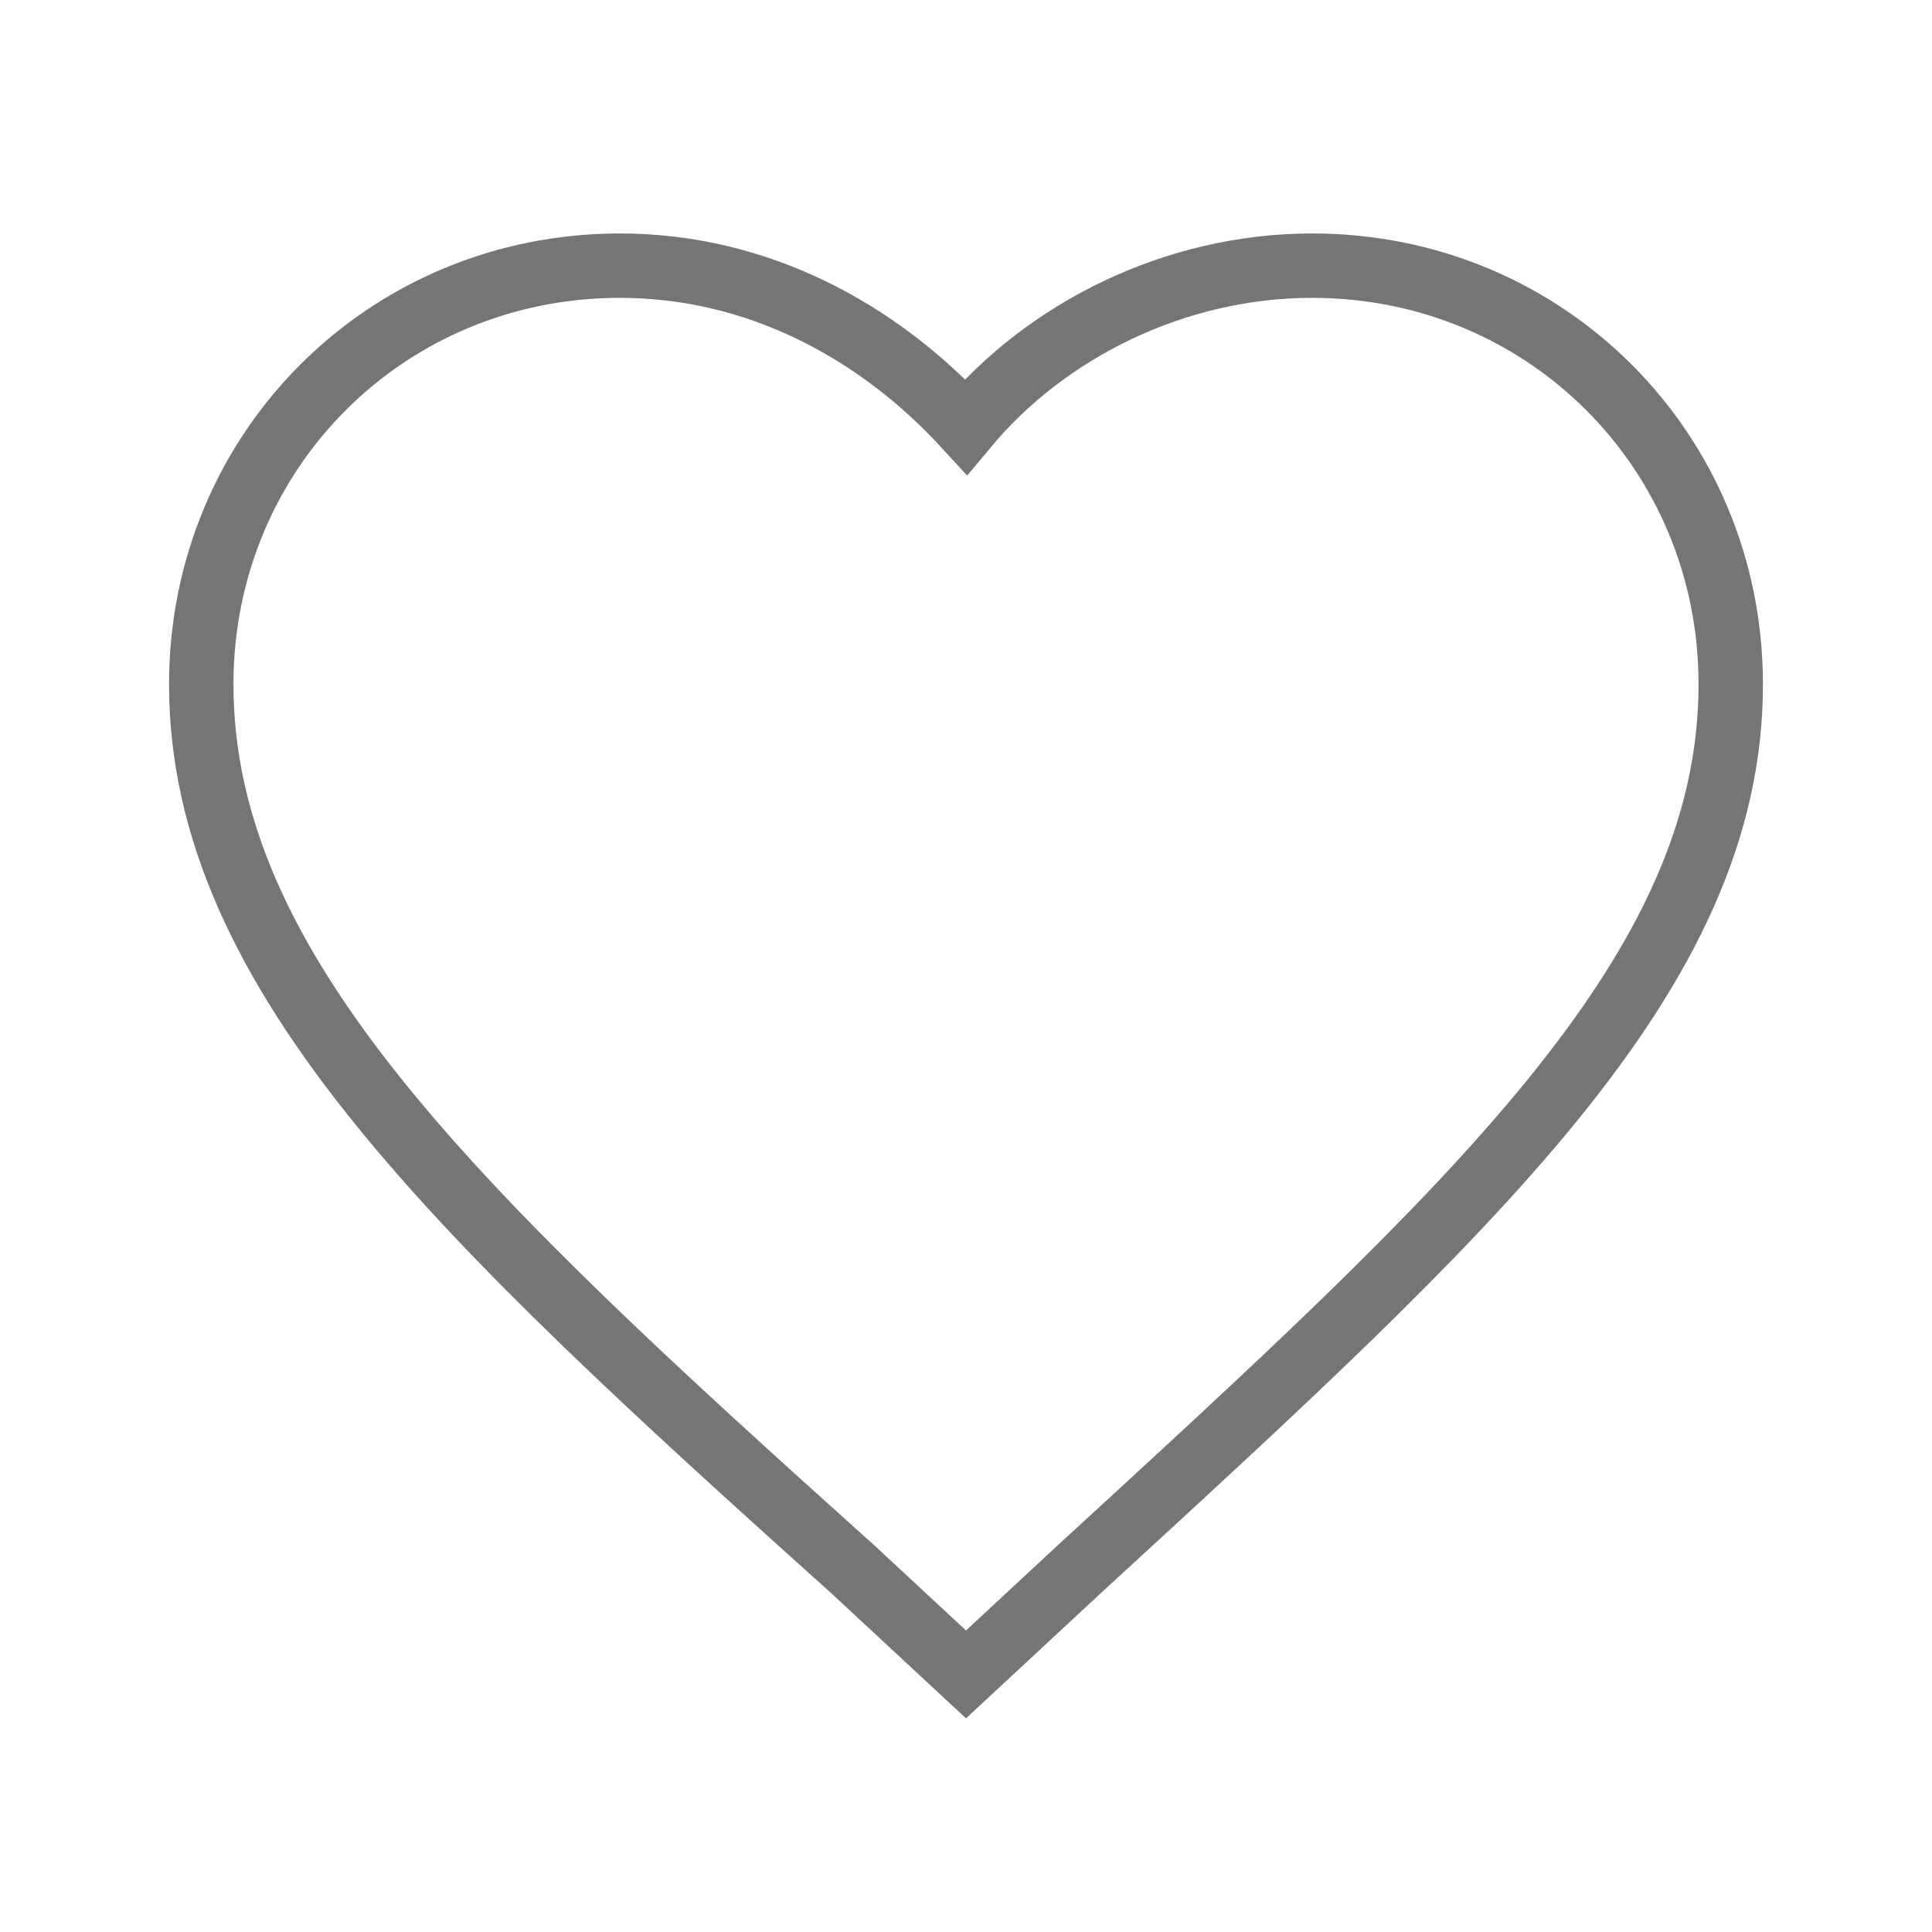
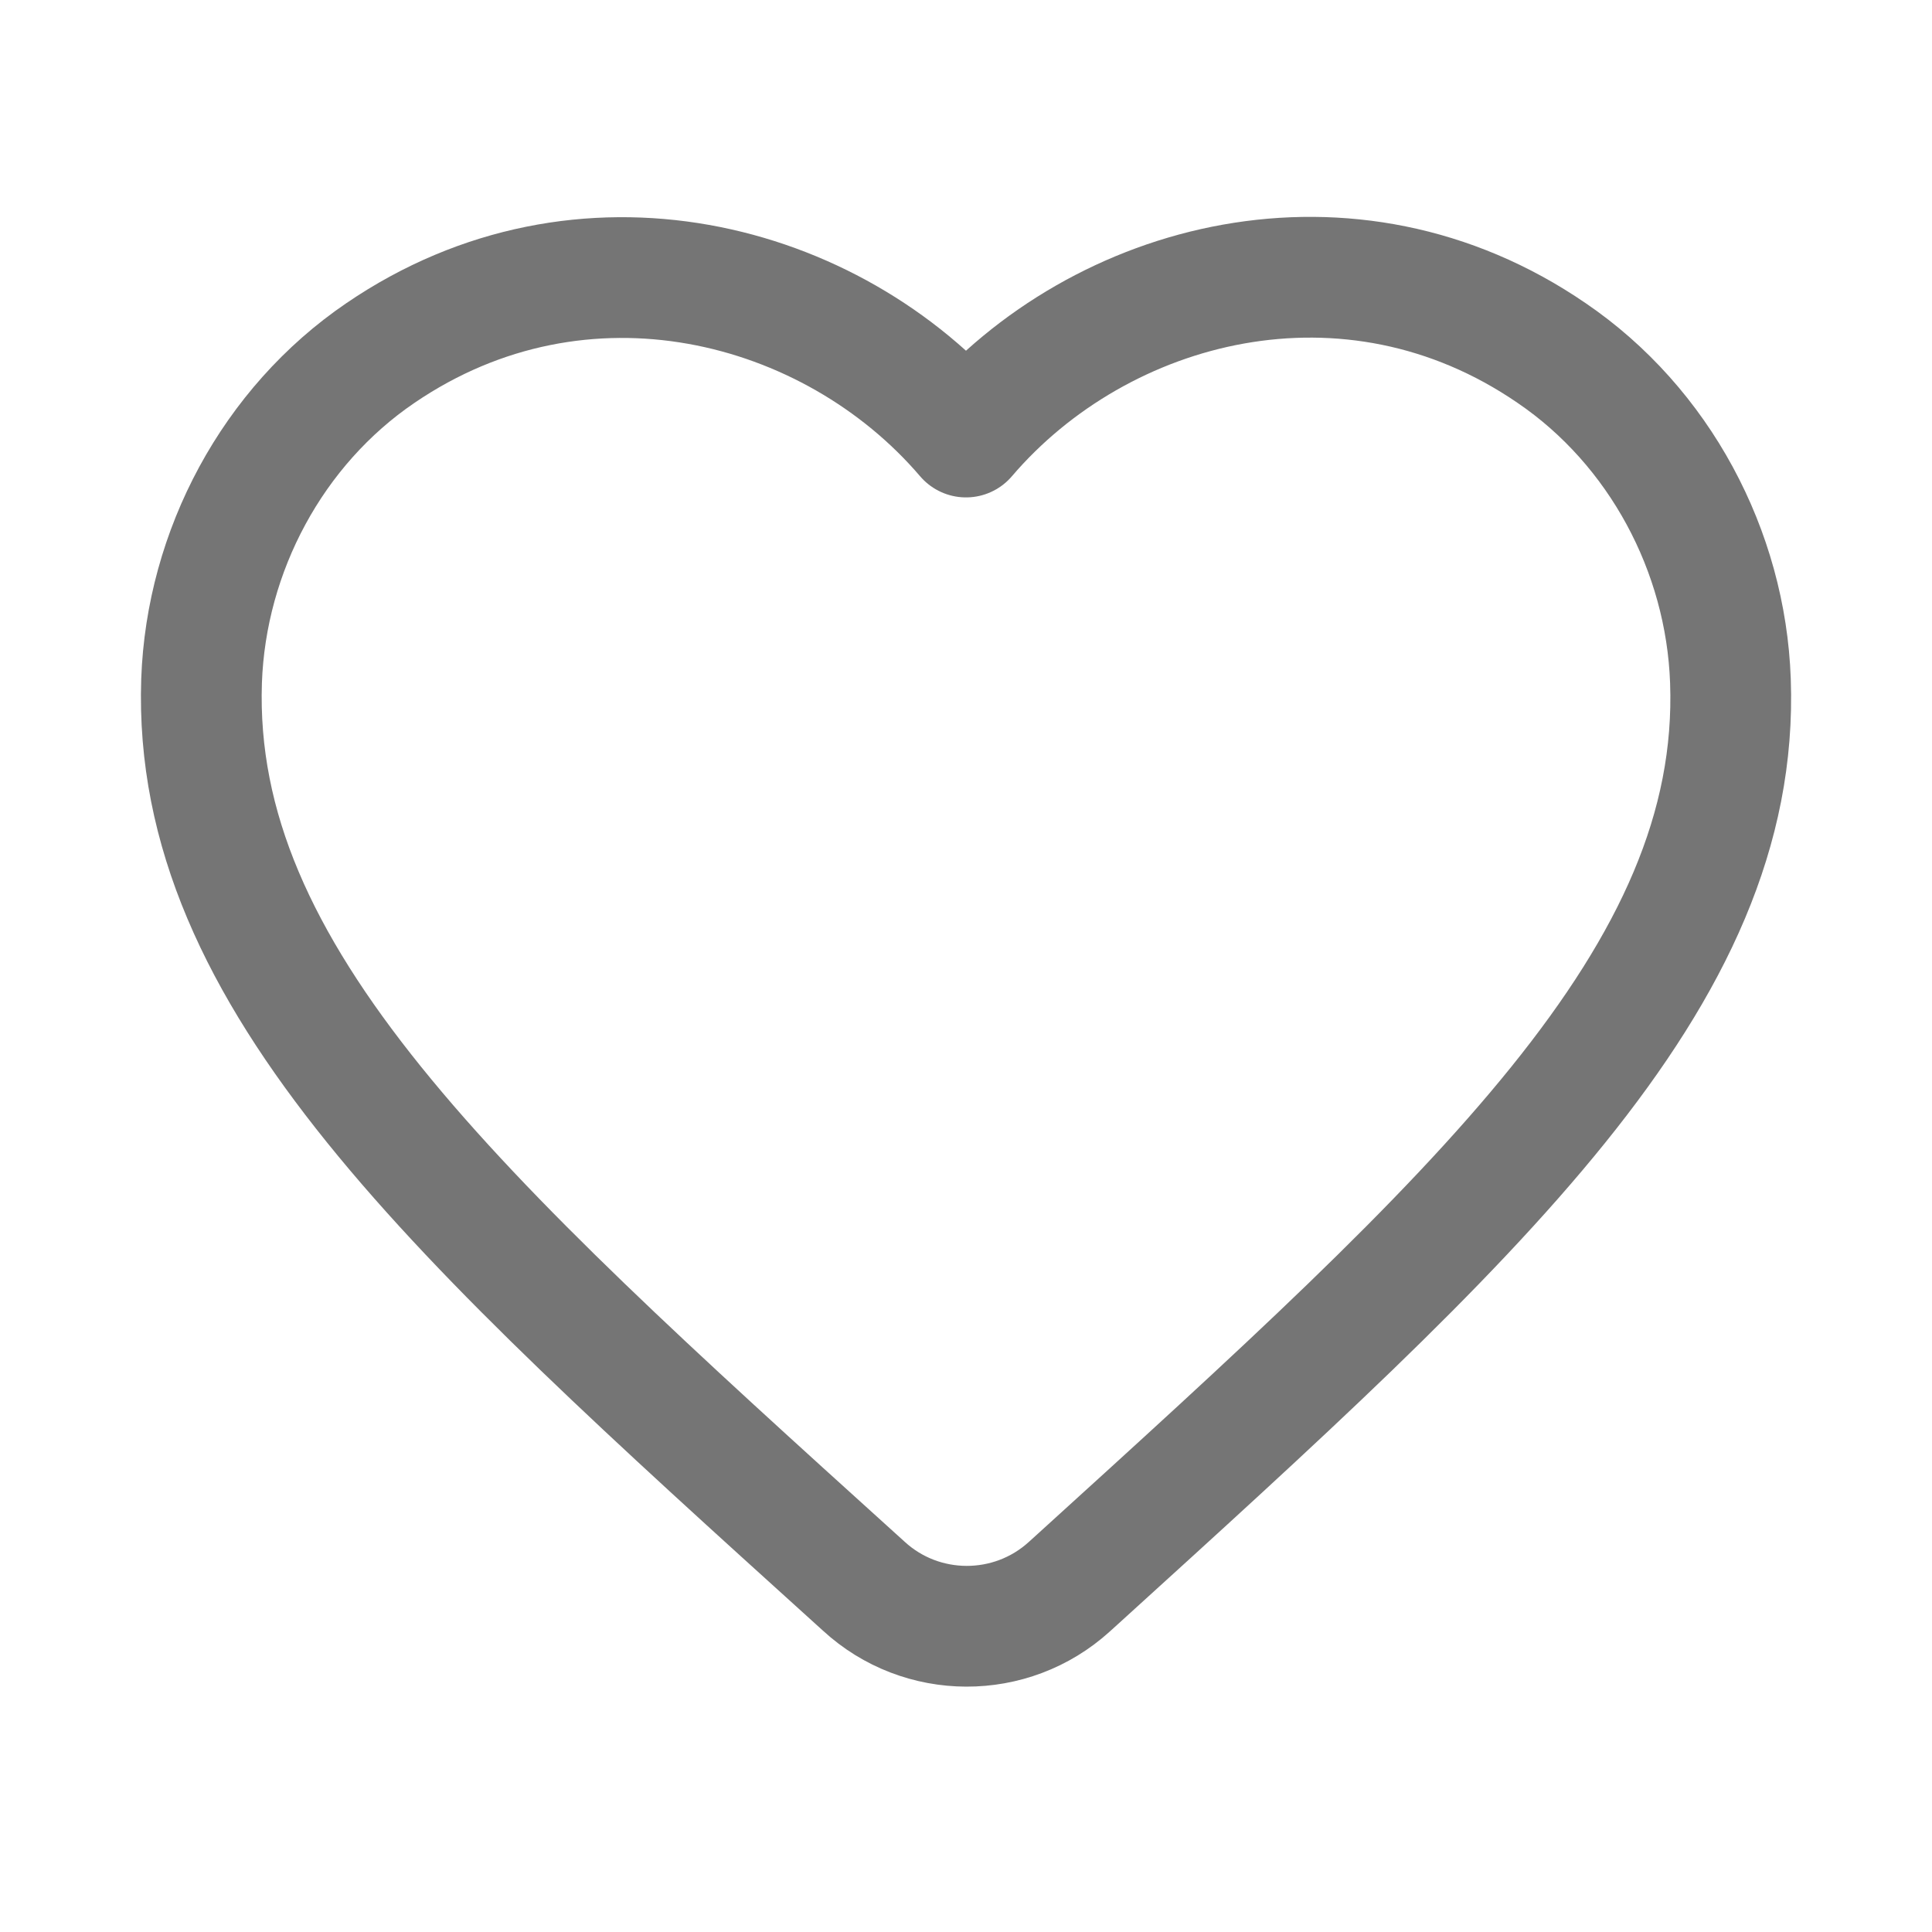
- <svg xmlns="http://www.w3.org/2000/svg" version="1.1" id="Ebene_1" x="0px" y="0px" viewBox="0 0 24 24" style="enable-background:new 0 0 24 24;" xml:space="preserve">
-   <style type="text/css">
- 	.st0{fill:none;stroke:#757575;stroke-width:0.8;stroke-miterlimit:10;}
- </style>
-   <path class="st0" d="M12,20.8l-1.4-1.3c-4.9-4.4-8.1-7.4-8.1-11c0-2.9,2.3-5.2,5.2-5.2c1.7,0,3.2,0.8,4.3,2c1-1.2,2.6-2,4.3-2  c2.9,0,5.2,2.3,5.2,5.2c0,3.6-3.2,6.5-8.1,11L12,20.8z" />
+ <svg xmlns="http://www.w3.org/2000/svg" fill-rule="evenodd" stroke-linejoin="round" stroke-miterlimit="1.414" clip-rule="evenodd" viewBox="0 0 24 24">
+   <path fill="none" stroke="#757575" stroke-width="1.5" d="M13.282 19.712c-.722.655-1.833.655-2.554-.01l-.105-.095C5.637 15.096   2.38 12.143 2.504 8.458c.057-1.614.883-3.162 2.222-4.073 2.507-1.71    5.603-.912 7.274 1.044 1.671-1.956 4.767-2.763 7.274-1.044 1.339.911   2.165 2.459 2.222 4.073.133 3.685-3.133   6.638-8.119 11.168l-.095.086z" />
</svg>
